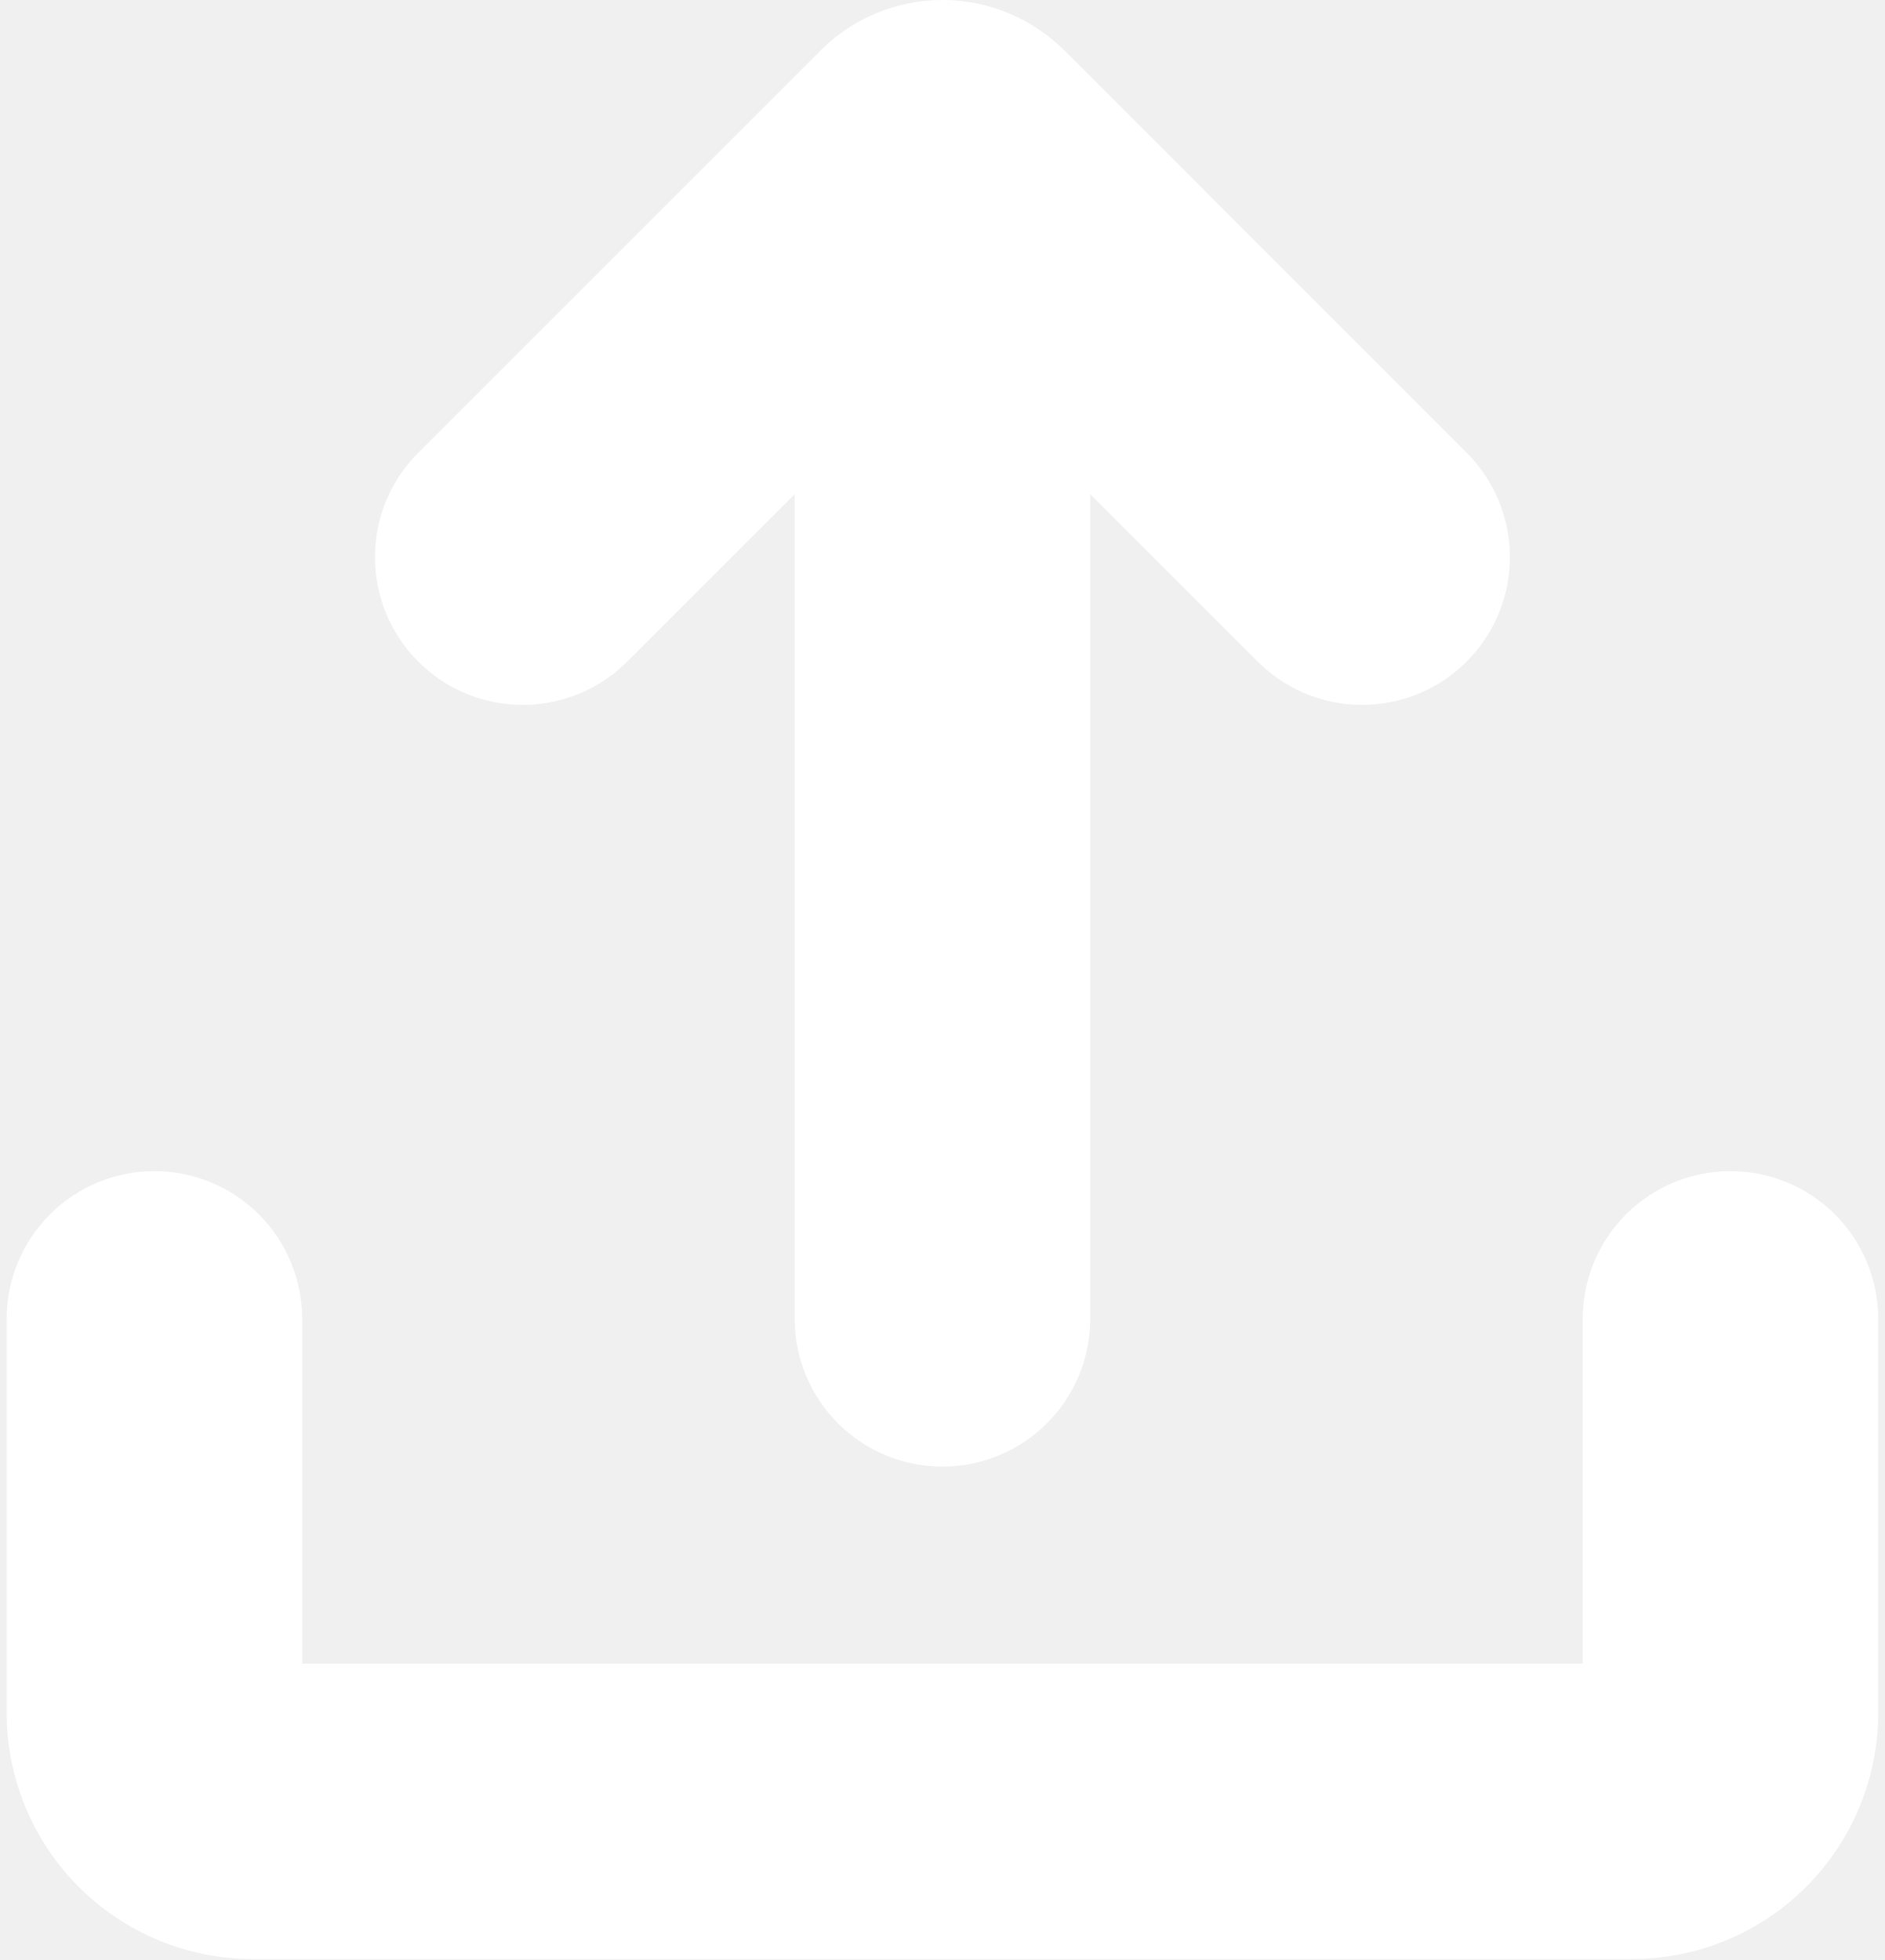
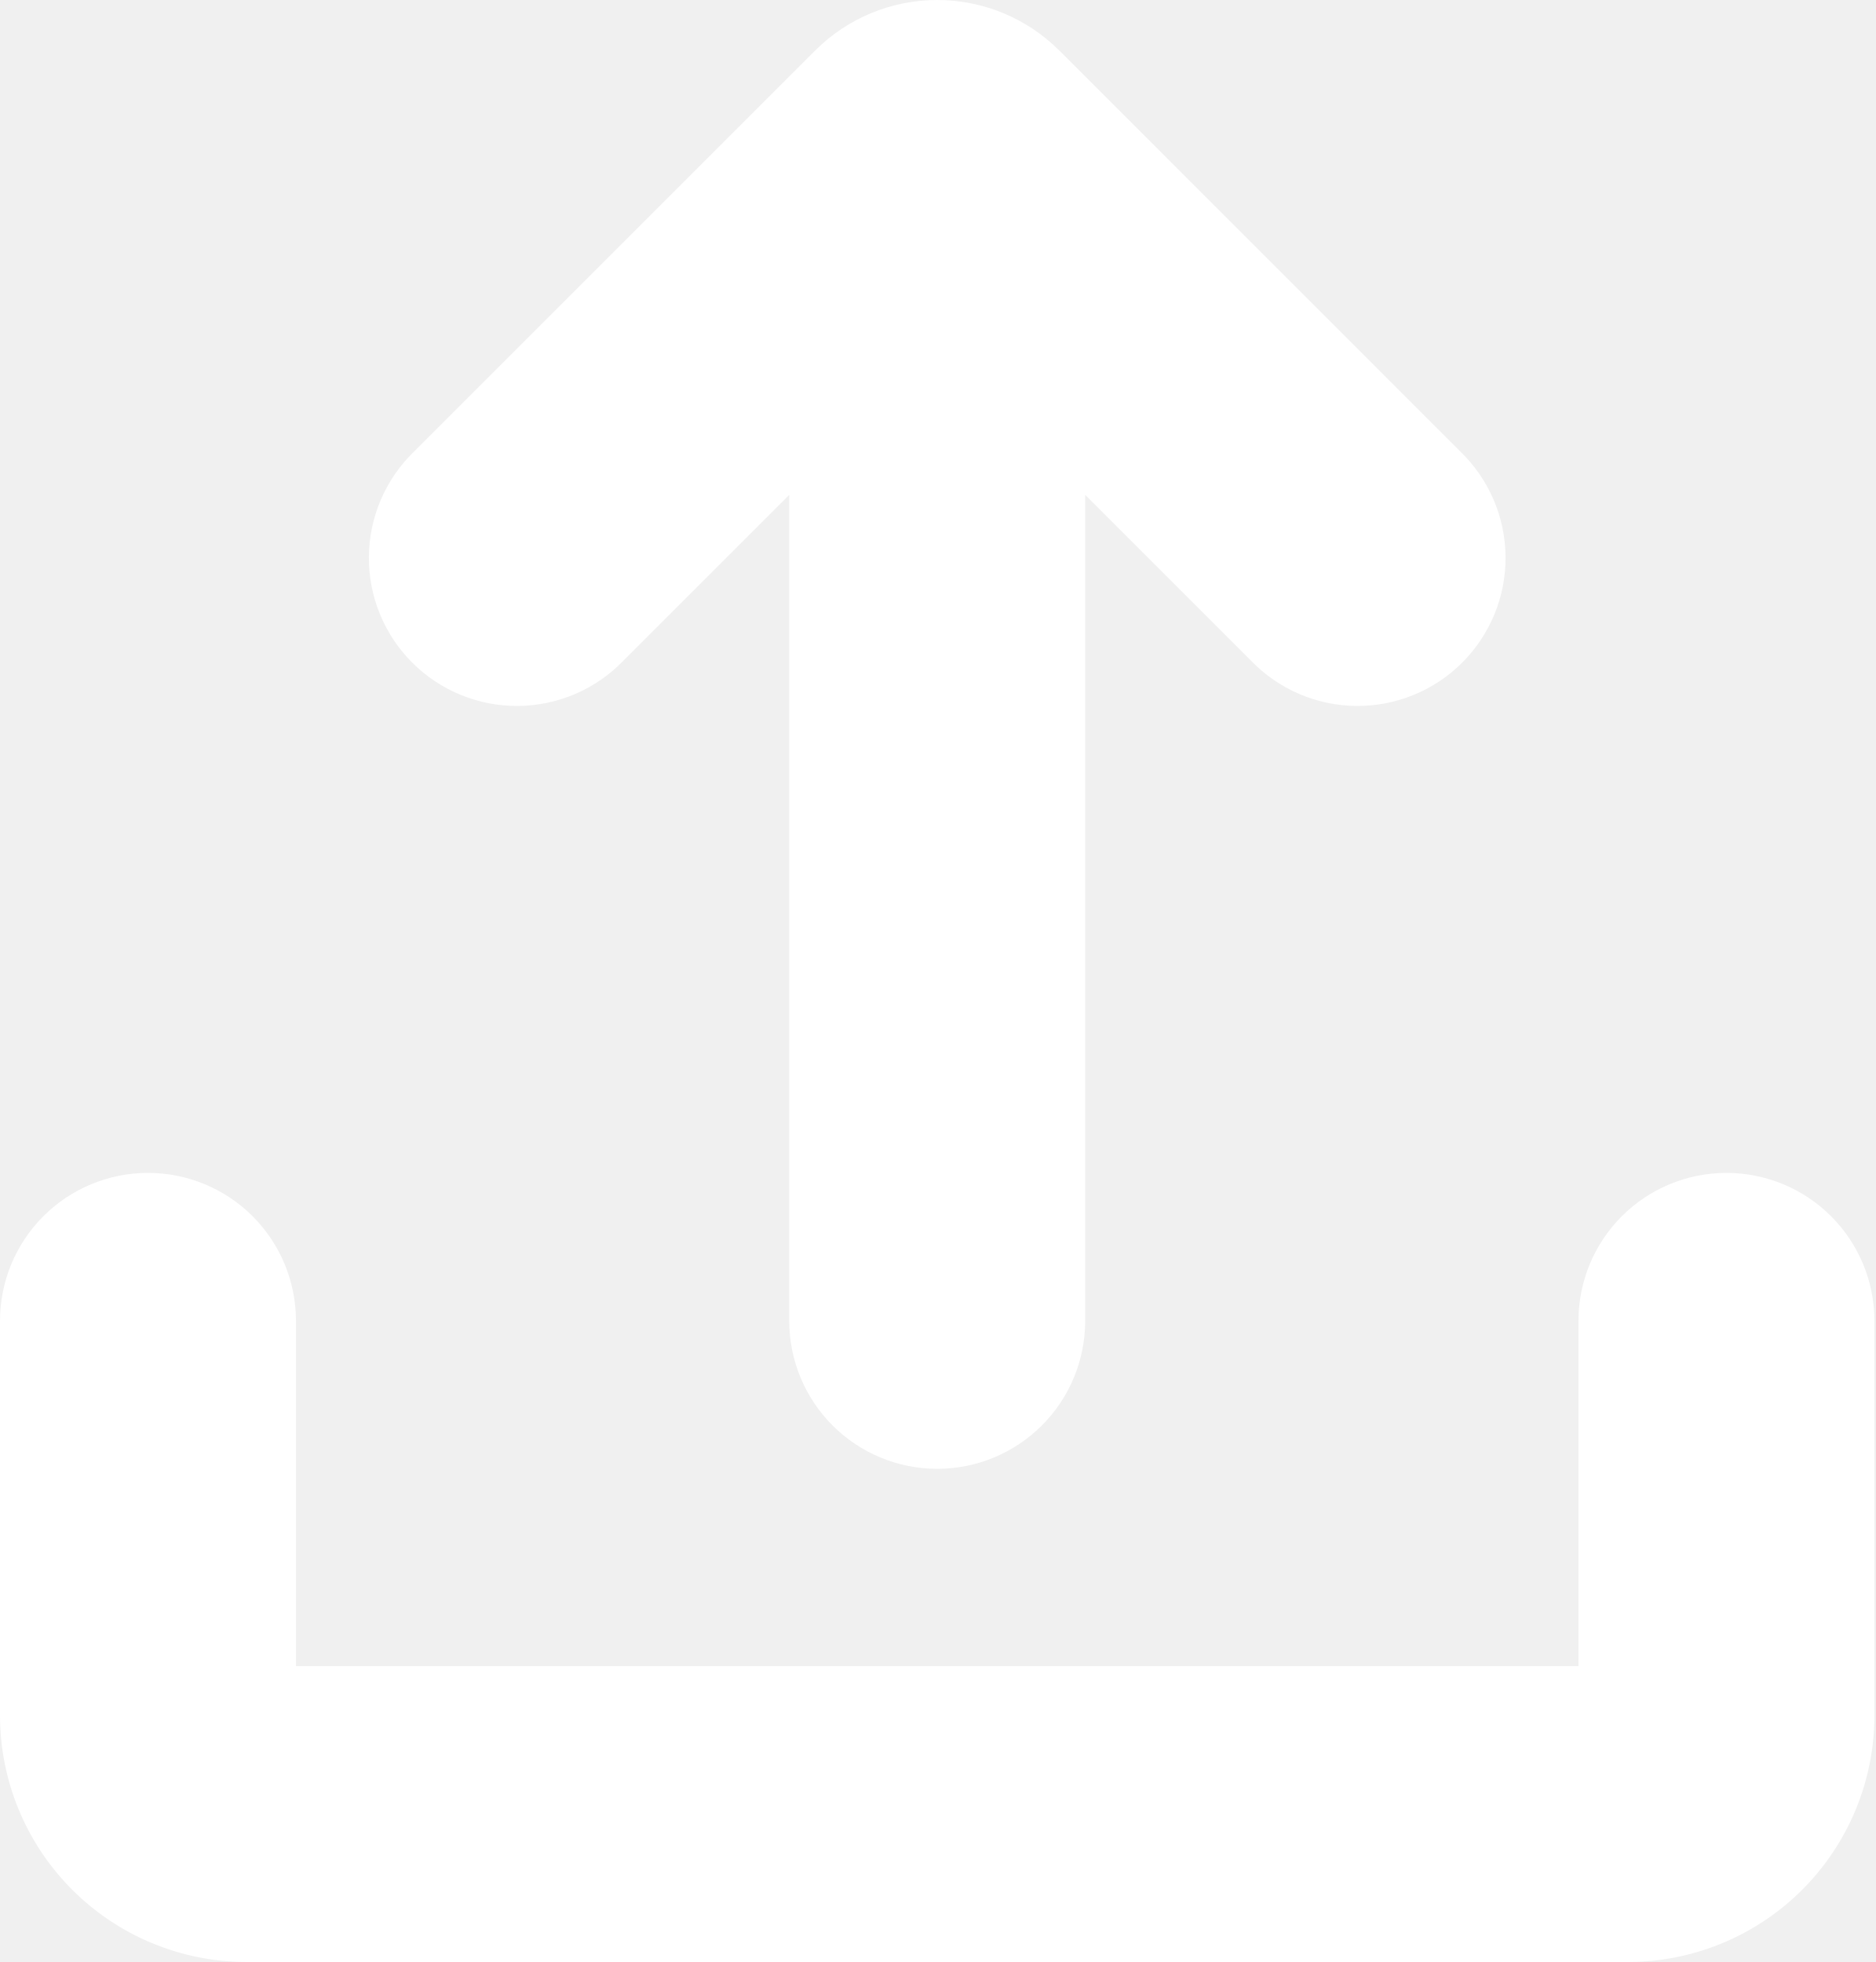
- <svg xmlns="http://www.w3.org/2000/svg" id="body_1" width="50" height="52">
-   <g transform="matrix(0.05349795 0 0 0.05349795 0.176954 -0)">
-     <path d="M854.737 580.788C 874.167 580.788 892.802 588.506 906.542 602.246C 920.281 615.985 928 634.62 928 654.051L928 654.051L928 849.419C 928 881.804 915.135 912.862 892.236 935.761C 869.337 958.66 838.279 971.525 805.895 971.525L805.895 971.525L122.105 971.525C 89.721 971.525 58.663 958.66 35.764 935.761C 12.865 912.862 0 881.804 0 849.419L0 849.419L0 654.051C 0 634.62 7.719 615.985 21.458 602.246C 35.198 588.506 53.833 580.788 73.263 580.788C 92.694 580.788 111.329 588.506 125.068 602.246C 138.808 615.985 146.526 634.62 146.526 654.051L146.526 654.051L146.526 824.998L781.474 824.998L781.474 654.051C 781.474 634.62 789.193 615.985 802.932 602.246C 816.672 588.506 835.306 580.788 854.737 580.788zM524.418 24.965L723.01 223.605C 730.007 230.364 735.588 238.448 739.428 247.386C 743.268 256.325 745.289 265.938 745.373 275.666C 745.458 285.394 743.604 295.041 739.92 304.045C 736.237 313.049 730.797 321.229 723.918 328.108C 717.039 334.986 708.859 340.426 699.855 344.11C 690.851 347.794 681.204 349.648 671.476 349.563C 661.748 349.479 652.135 347.457 643.196 343.618C 634.258 339.778 626.174 334.197 619.416 327.199L619.416 327.199L537.263 245.047L537.263 654.051C 537.263 673.481 529.544 692.116 515.805 705.856C 502.065 719.595 483.431 727.314 464 727.314C 444.569 727.314 425.935 719.595 412.195 705.856C 398.456 692.116 390.737 673.481 390.737 654.051L390.737 654.051L390.737 245.047L308.584 327.199C 301.826 334.197 293.742 339.778 284.804 343.618C 275.865 347.457 266.252 349.479 256.524 349.563C 246.796 349.648 237.149 347.794 228.145 344.11C 219.141 340.426 210.961 334.986 204.082 328.108C 197.203 321.229 191.763 313.049 188.08 304.045C 184.396 295.041 182.542 285.394 182.627 275.666C 182.711 265.938 184.732 256.325 188.572 247.386C 192.412 238.448 197.993 230.364 204.99 223.605L204.99 223.605L403.582 25.013C 419.61 8.997 441.341 0 464 0C 486.659 0 508.39 8.997 524.418 25.013L524.418 25.013L524.418 24.965z" stroke="none" fill="#FFFFFF" fill-rule="nonzero" />
-   </g>
+ <svg xmlns="http://www.w3.org/2000/svg" width="478" height="500" viewBox="0 0 478 500" fill="none">
+   <path d="M439.895 298.905C449.895 298.905 459.485 302.878 466.556 309.949C473.627 317.02 477.6 326.611 477.6 336.611V437.158C477.6 453.825 470.979 469.809 459.194 481.594C447.409 493.379 431.425 500 414.758 500H62.842C46.175 500 30.191 493.379 18.406 481.594C6.621 469.809 0 453.825 0 437.158V336.611C0 326.611 3.973 317.02 11.044 309.949C18.115 302.878 27.705 298.905 37.705 298.905C47.705 298.905 57.296 302.878 64.367 309.949C71.438 317.02 75.41 326.611 75.41 336.611V424.589H402.189V336.611C402.189 326.611 406.162 317.02 413.233 309.949C420.304 302.878 429.895 298.905 439.895 298.905ZM269.894 12.848L372.101 115.08C375.702 118.558 378.574 122.718 380.55 127.319C382.526 131.919 383.567 136.866 383.61 141.873C383.654 146.879 382.7 151.844 380.804 156.478C378.908 161.112 376.108 165.322 372.568 168.862C369.028 172.402 364.818 175.202 360.184 177.098C355.55 178.994 350.585 179.948 345.579 179.904C340.572 179.861 335.624 178.821 331.024 176.845C326.424 174.869 322.264 171.996 318.785 168.395L276.505 126.115V336.611C276.505 346.611 272.533 356.201 265.462 363.272C258.39 370.343 248.8 374.316 238.8 374.316C228.8 374.316 219.209 370.343 212.138 363.272C205.067 356.201 201.095 346.611 201.095 336.611V126.115L158.815 168.395C155.336 171.996 151.176 174.869 146.576 176.845C141.975 178.821 137.028 179.861 132.021 179.904C127.015 179.948 122.05 178.994 117.416 177.098C112.782 175.202 108.572 172.402 105.032 168.862C101.492 165.322 98.692 161.112 96.796 156.478C94.9 151.844 93.946 146.879 93.99 141.873C94.033 136.866 95.073 131.919 97.049 127.319C99.026 122.718 101.898 118.558 105.499 115.08L207.706 12.873C215.954 4.63 227.139 0 238.8 0C250.461 0 261.645 4.63 269.894 12.873V12.848Z" fill="white" />
</svg>
